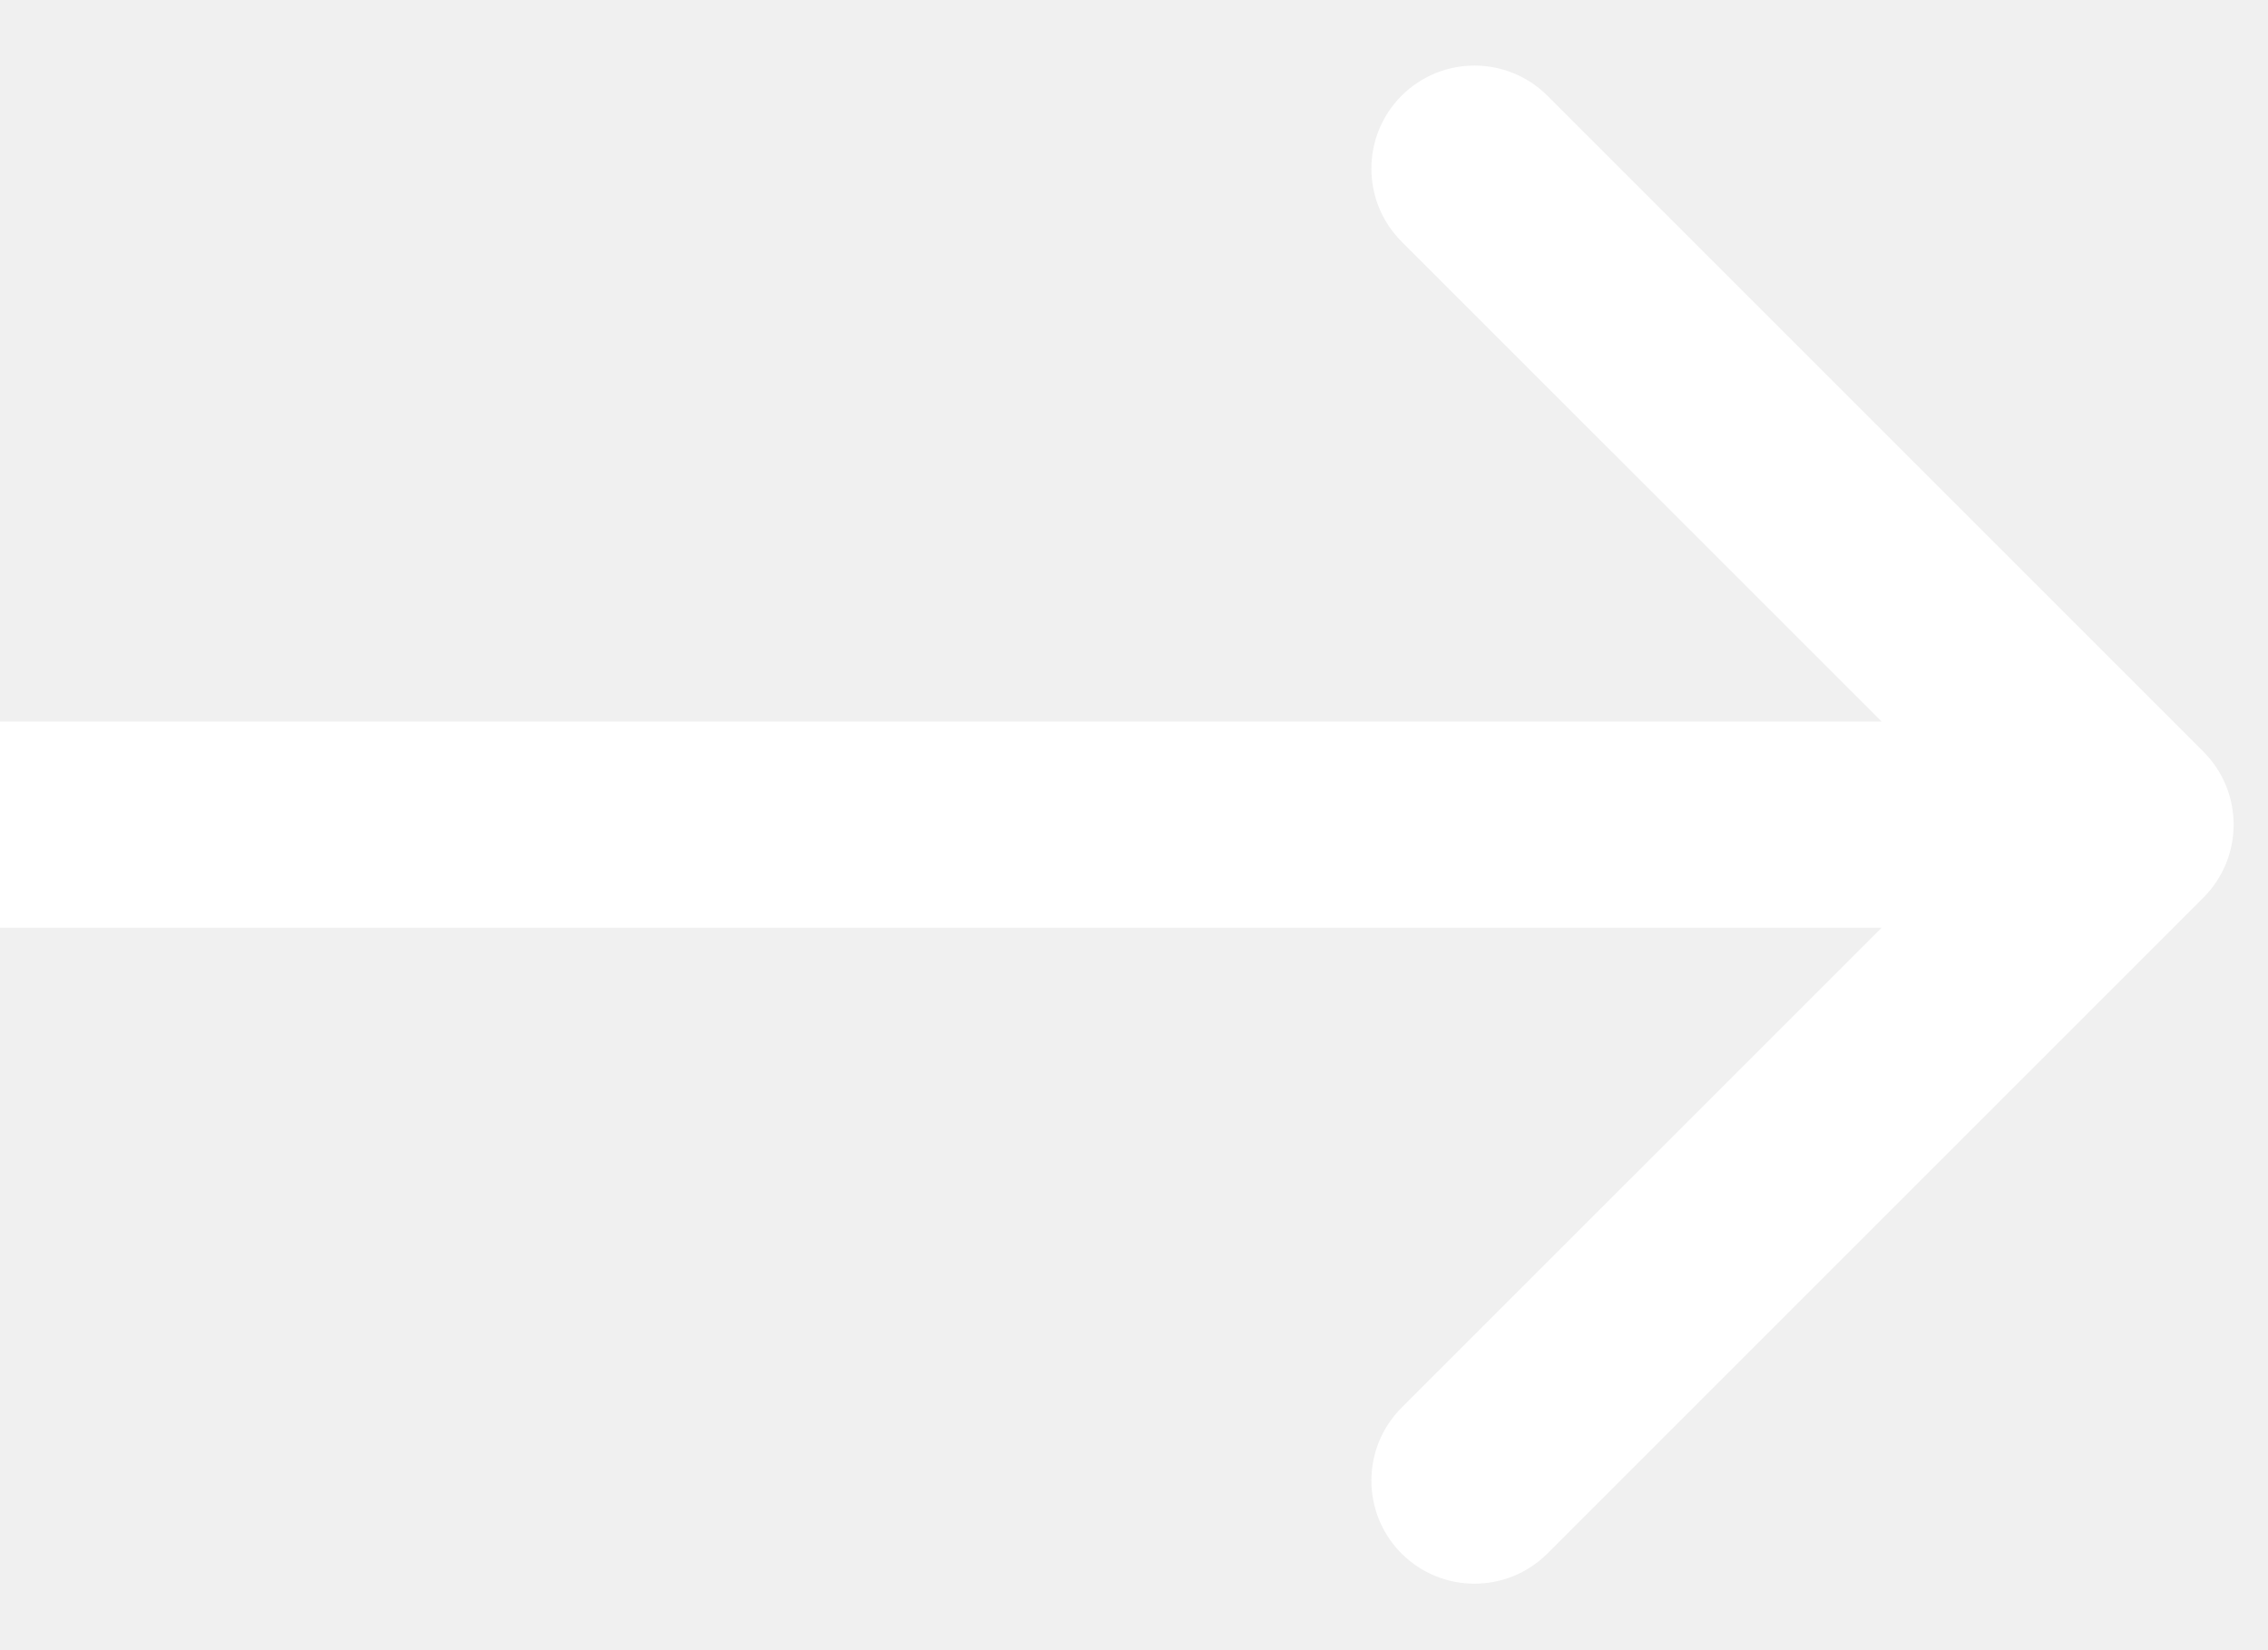
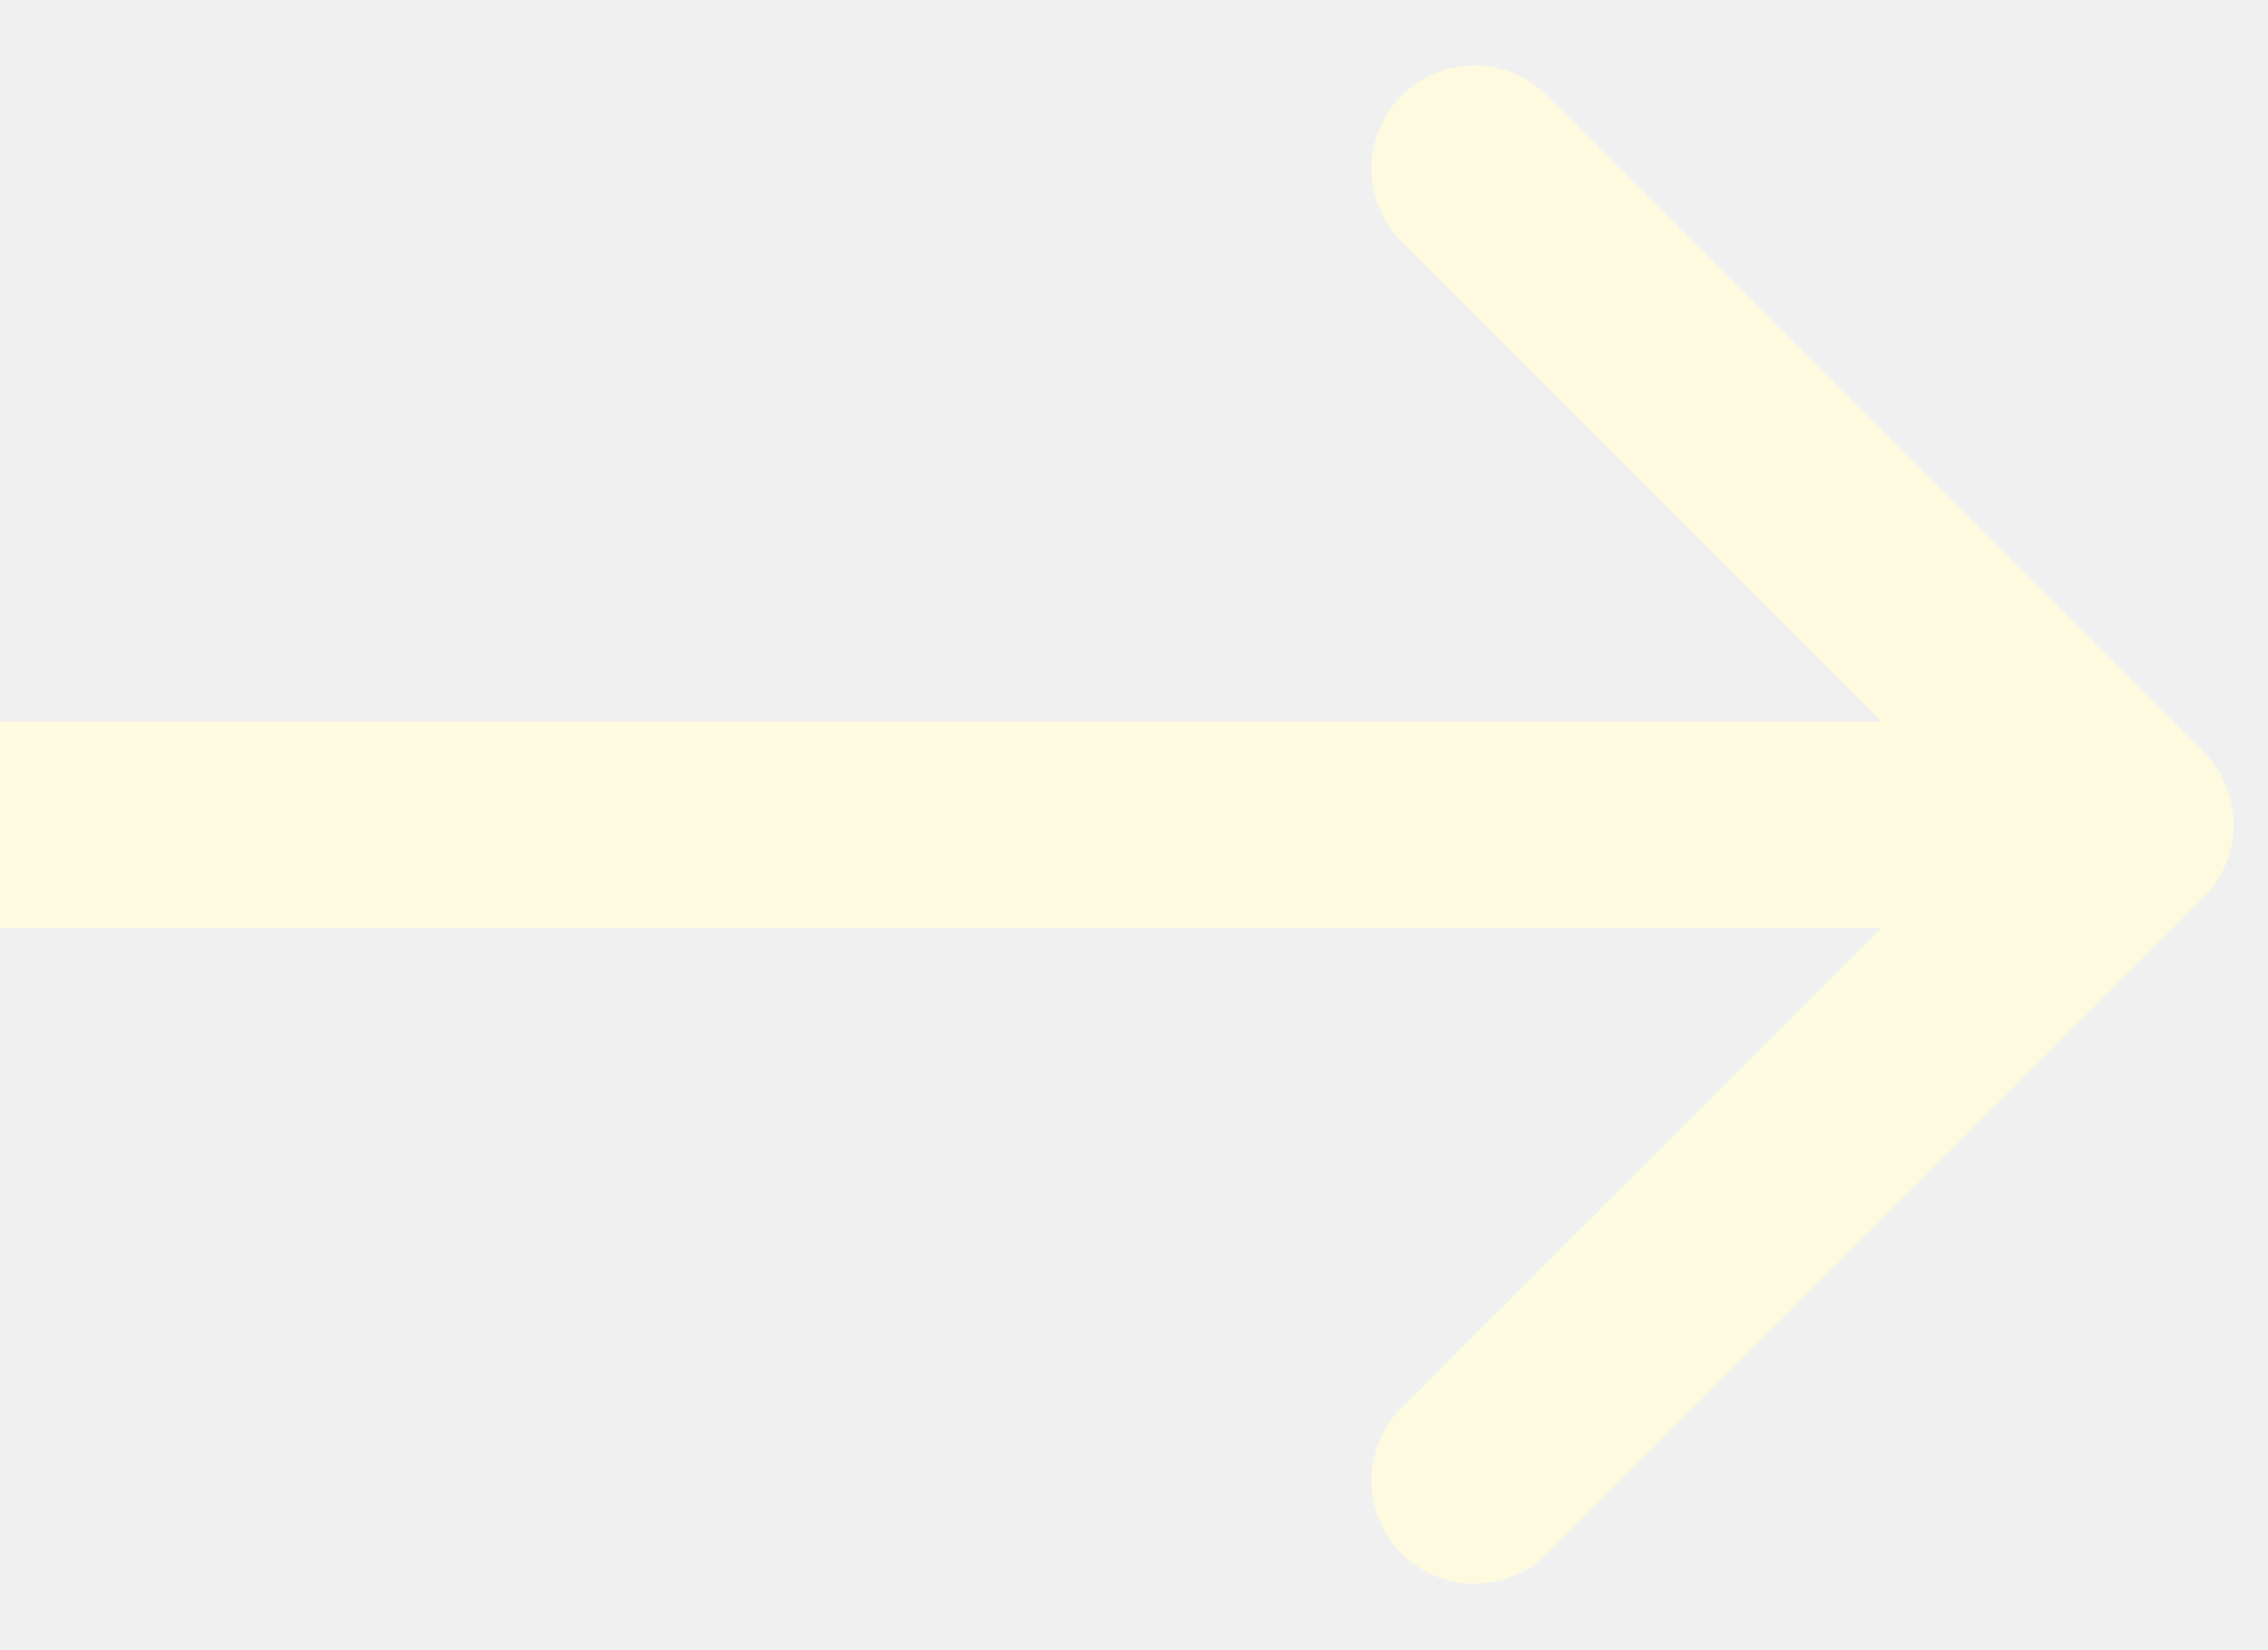
<svg xmlns="http://www.w3.org/2000/svg" width="33" height="24" viewBox="0 0 33 24" fill="none">
-   <path d="M32.061 13.061C32.646 12.475 32.646 11.525 32.061 10.939L22.515 1.393C21.929 0.808 20.979 0.808 20.393 1.393C19.808 1.979 19.808 2.929 20.393 3.515L28.879 12L20.393 20.485C19.808 21.071 19.808 22.021 20.393 22.607C20.979 23.192 21.929 23.192 22.515 22.607L32.061 13.061ZM0 13.5H31V10.5H0V13.5Z" fill="white" />
+   <path d="M32.061 13.061C32.646 12.475 32.646 11.525 32.061 10.939L22.515 1.393C21.929 0.808 20.979 0.808 20.393 1.393C19.808 1.979 19.808 2.929 20.393 3.515L28.879 12L20.393 20.485C19.808 21.071 19.808 22.021 20.393 22.607C20.979 23.192 21.929 23.192 22.515 22.607L32.061 13.061ZM0 13.5H31V10.5H0V13.5Z" fill="#fefae0" />
</svg>
